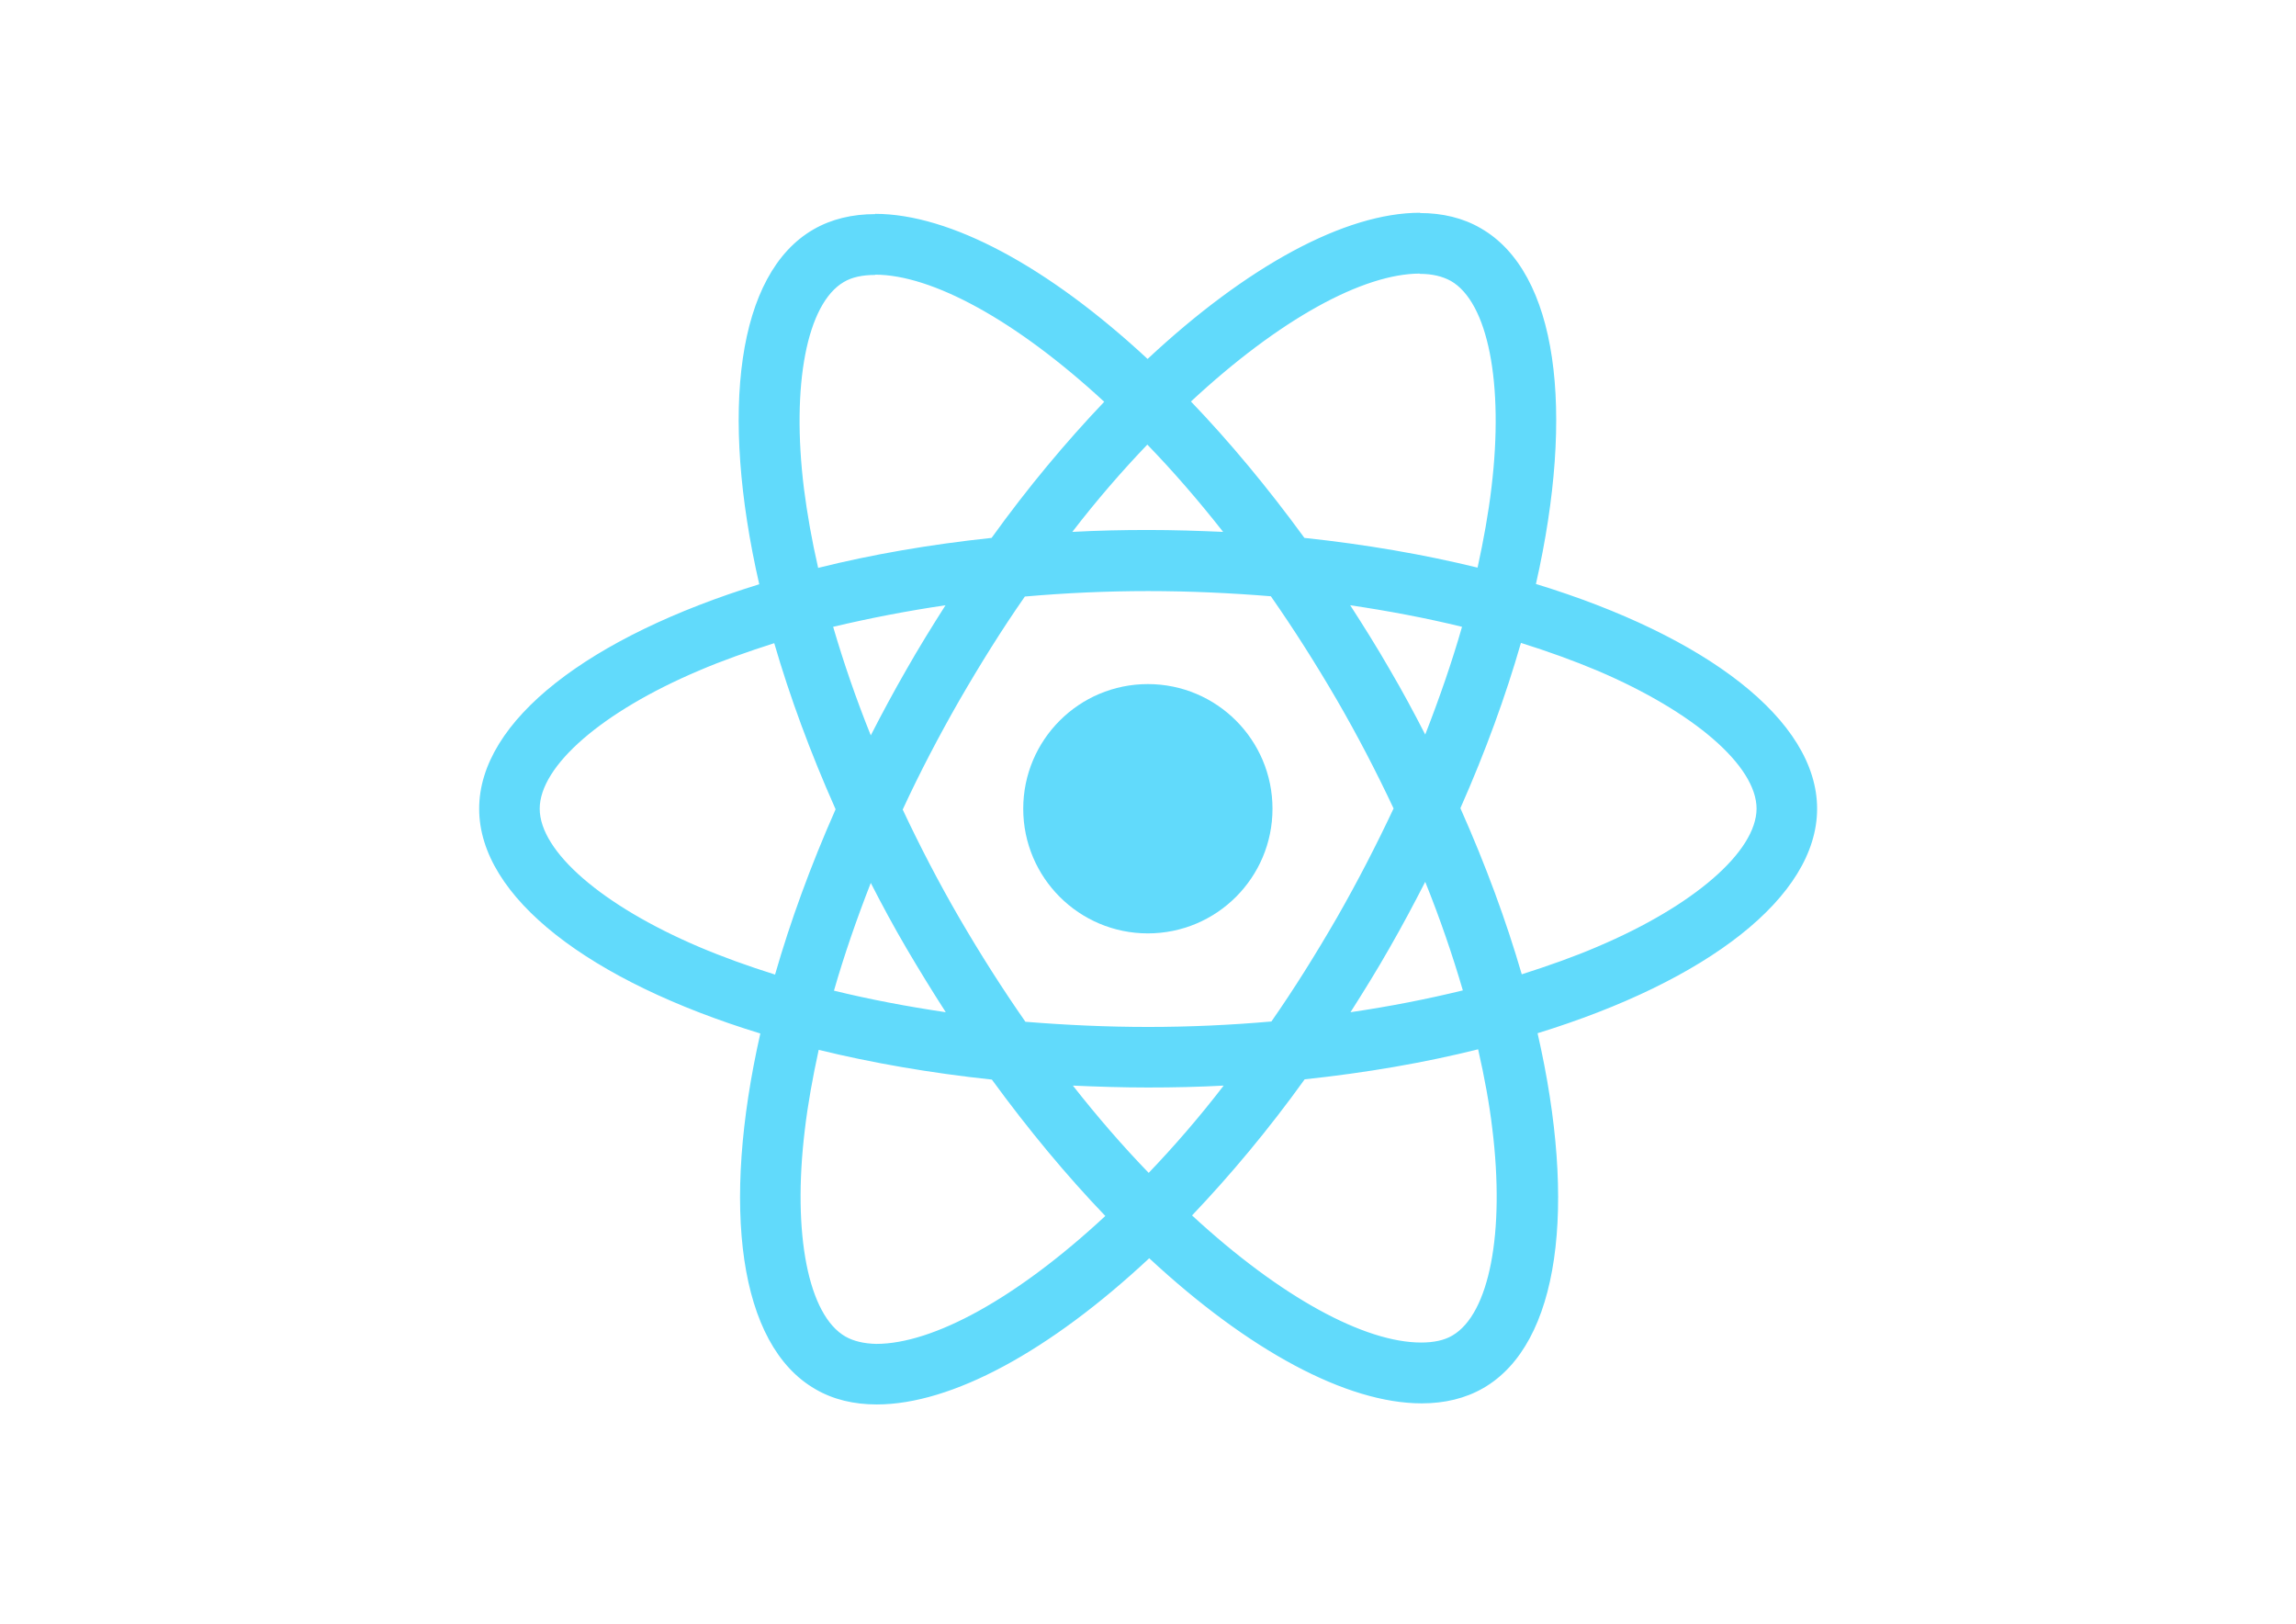
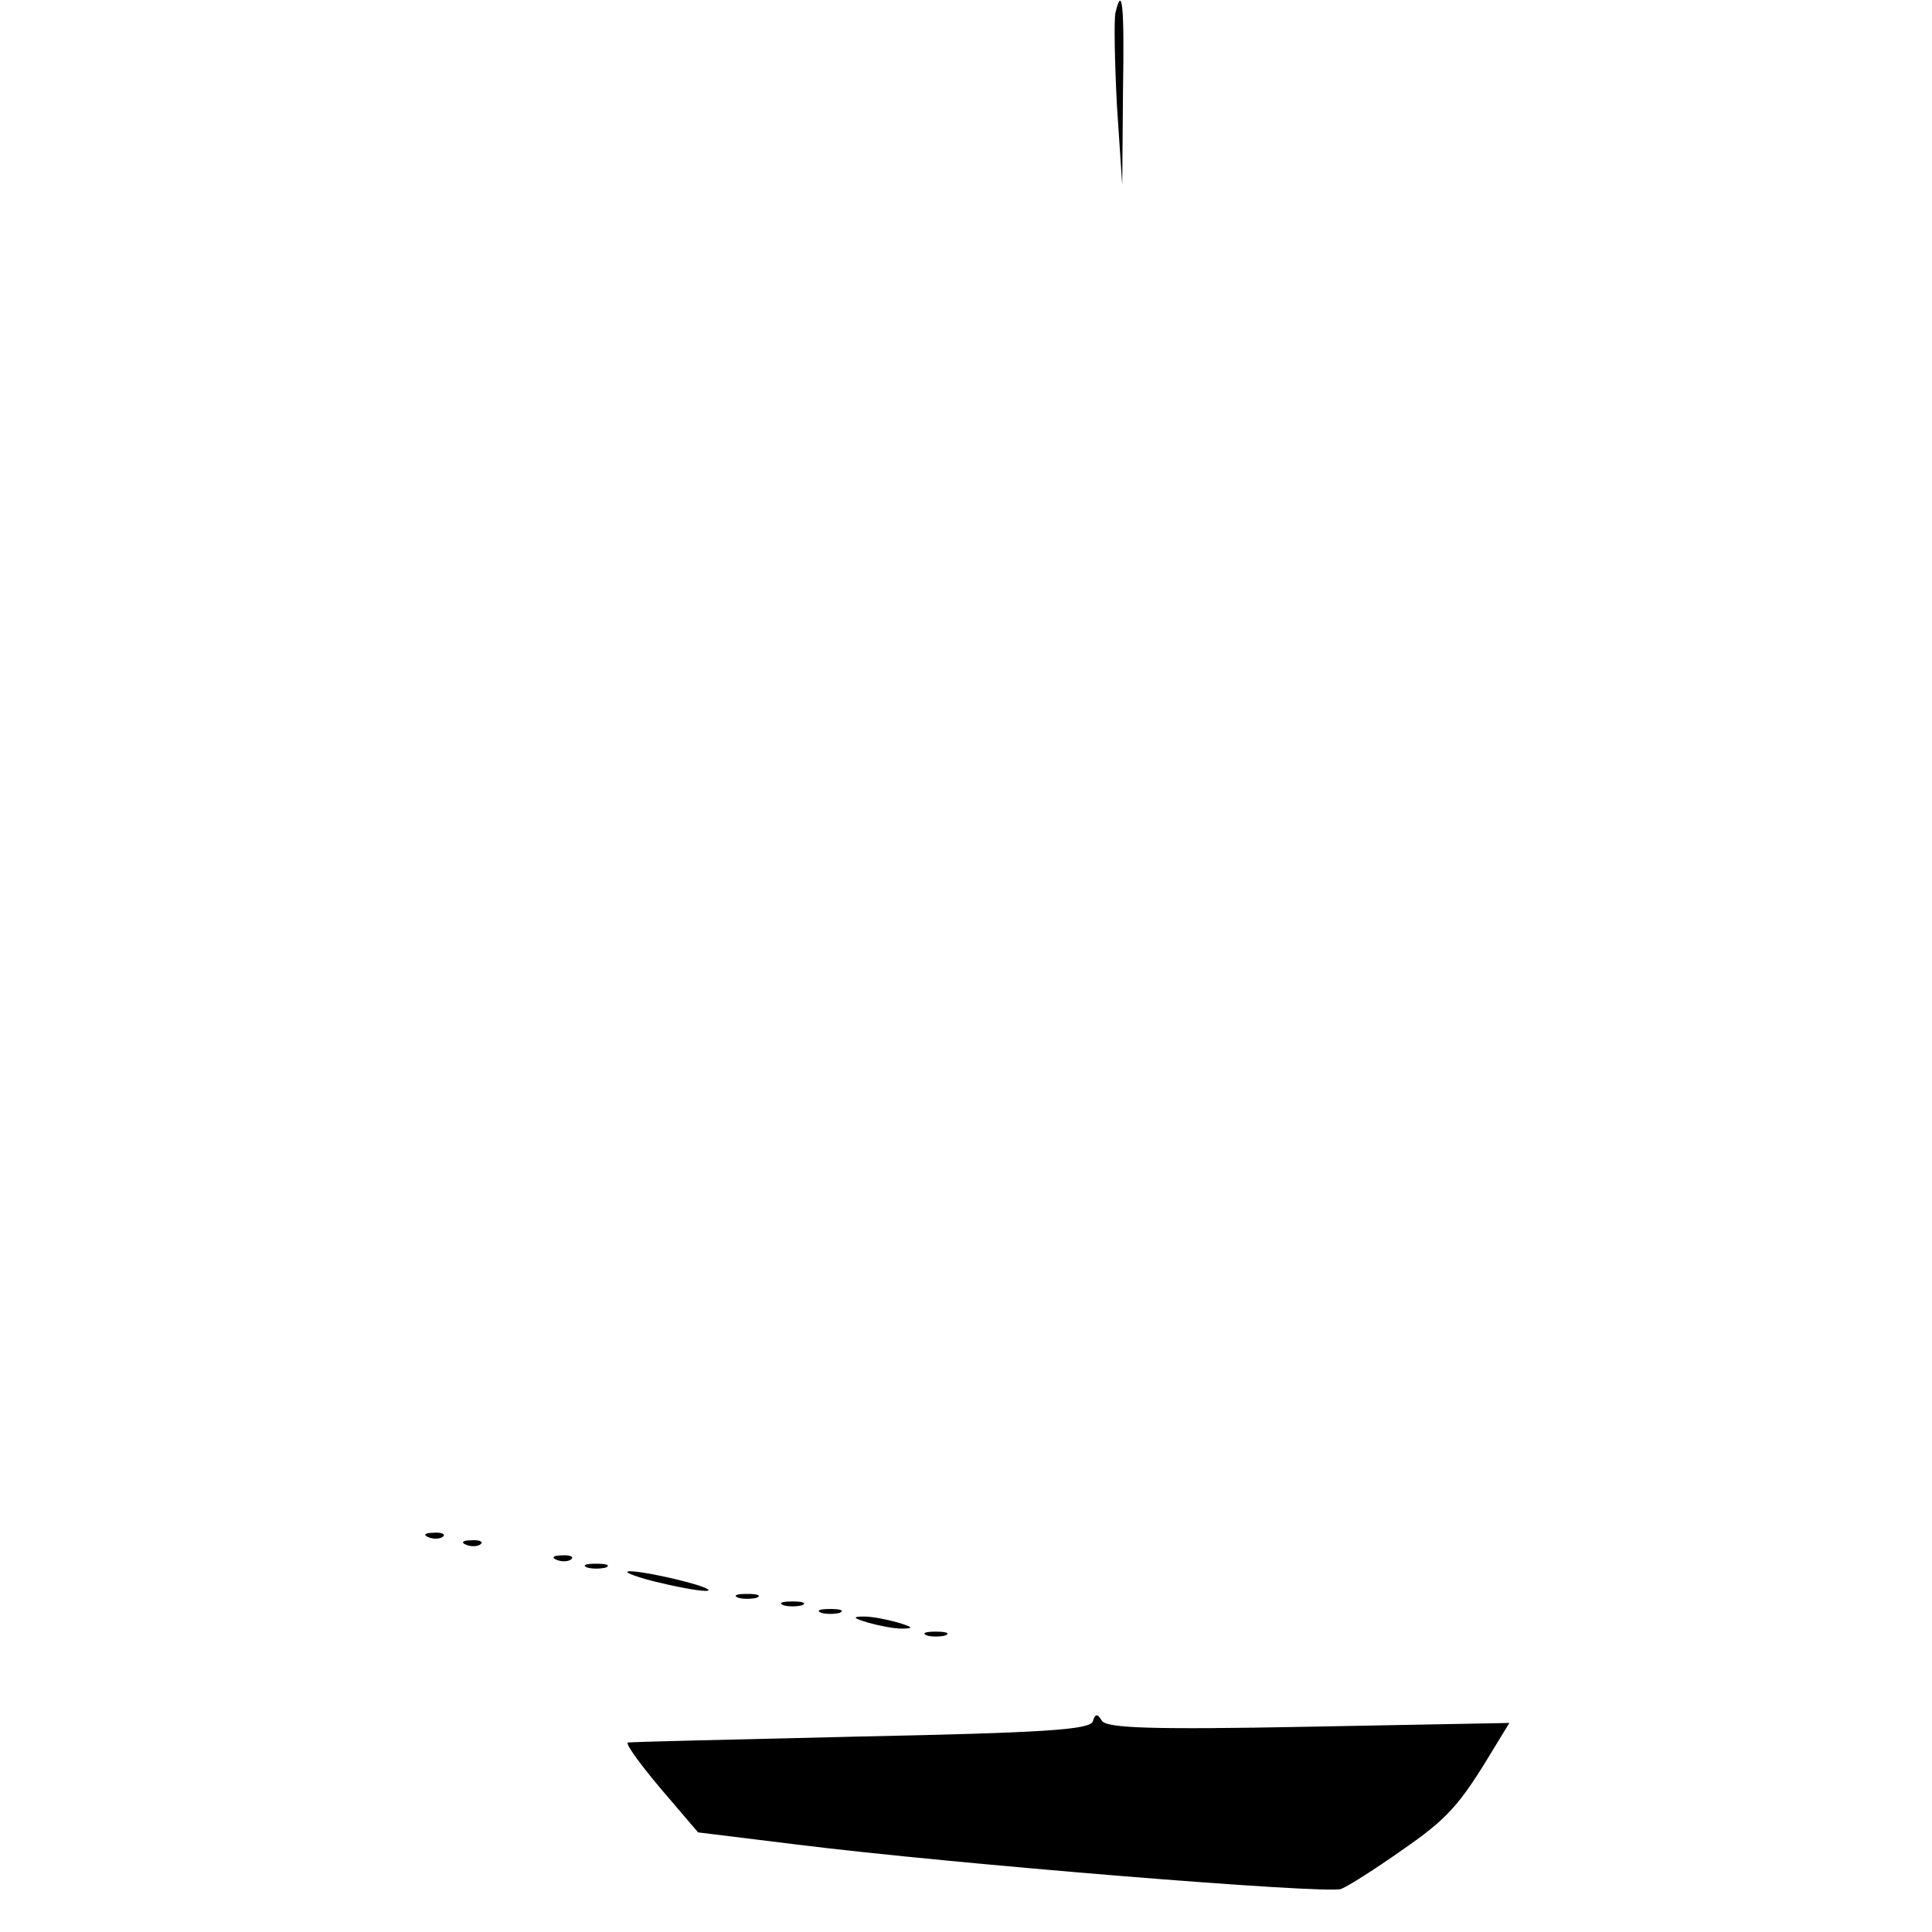
- <svg xmlns="http://www.w3.org/2000/svg" viewBox="0 0 841.9 595.3">
-   <g fill="#61DAFB">
-     <path d="M666.3 296.5c0-32.5-40.7-63.3-103.1-82.4 14.4-63.6 8-114.2-20.2-130.4-6.5-3.8-14.1-5.6-22.4-5.6v22.3c4.6 0 8.3.9 11.4 2.6 13.6 7.8 19.5 37.5 14.9 75.7-1.1 9.4-2.9 19.3-5.1 29.4-19.6-4.8-41-8.5-63.5-10.9-13.5-18.5-27.5-35.3-41.6-50 32.6-30.3 63.2-46.9 84-46.9V78c-27.5 0-63.5 19.6-99.9 53.6-36.4-33.8-72.4-53.2-99.9-53.2v22.3c20.7 0 51.4 16.5 84 46.6-14 14.7-28 31.4-41.3 49.9-22.6 2.4-44 6.1-63.6 11-2.3-10-4-19.7-5.2-29-4.7-38.2 1.1-67.9 14.6-75.8 3-1.8 6.9-2.6 11.5-2.6V78.5c-8.4 0-16 1.8-22.6 5.6-28.1 16.2-34.4 66.7-19.9 130.1-62.2 19.2-102.7 49.9-102.7 82.3 0 32.5 40.7 63.3 103.1 82.4-14.4 63.6-8 114.2 20.2 130.4 6.5 3.8 14.1 5.6 22.5 5.6 27.5 0 63.5-19.6 99.9-53.6 36.4 33.8 72.4 53.2 99.9 53.2 8.4 0 16-1.8 22.6-5.6 28.1-16.2 34.4-66.7 19.9-130.1 62-19.1 102.5-49.9 102.5-82.3zm-130.2-66.7c-3.7 12.9-8.3 26.2-13.5 39.5-4.1-8-8.4-16-13.1-24-4.6-8-9.5-15.8-14.4-23.4 14.2 2.1 27.9 4.7 41 7.9zm-45.8 106.5c-7.8 13.5-15.8 26.3-24.1 38.2-14.9 1.3-30 2-45.2 2-15.1 0-30.2-.7-45-1.9-8.3-11.9-16.4-24.6-24.2-38-7.6-13.1-14.5-26.4-20.8-39.8 6.2-13.4 13.2-26.8 20.7-39.9 7.8-13.5 15.8-26.3 24.1-38.2 14.9-1.3 30-2 45.2-2 15.1 0 30.2.7 45 1.9 8.3 11.9 16.4 24.6 24.2 38 7.6 13.1 14.5 26.4 20.8 39.8-6.3 13.4-13.2 26.8-20.7 39.9zm32.3-13c5.4 13.4 10 26.8 13.8 39.8-13.1 3.2-26.9 5.9-41.2 8 4.9-7.7 9.8-15.6 14.4-23.7 4.6-8 8.9-16.1 13-24.1zM421.2 430c-9.3-9.6-18.6-20.3-27.8-32 9 .4 18.2.7 27.5.7 9.4 0 18.7-.2 27.8-.7-9 11.7-18.3 22.4-27.5 32zm-74.4-58.9c-14.2-2.1-27.9-4.7-41-7.9 3.7-12.9 8.3-26.2 13.5-39.5 4.1 8 8.4 16 13.1 24 4.7 8 9.5 15.8 14.4 23.4zM420.7 163c9.3 9.6 18.6 20.3 27.8 32-9-.4-18.2-.7-27.5-.7-9.4 0-18.7.2-27.8.7 9-11.7 18.3-22.4 27.5-32zm-74 58.9c-4.9 7.7-9.8 15.6-14.4 23.7-4.6 8-8.9 16-13 24-5.4-13.4-10-26.8-13.8-39.8 13.1-3.1 26.9-5.8 41.2-7.9zm-90.5 125.2c-35.4-15.1-58.3-34.9-58.3-50.6 0-15.7 22.9-35.6 58.3-50.6 8.6-3.7 18-7 27.7-10.1 5.7 19.6 13.2 40 22.5 60.9-9.2 20.8-16.6 41.1-22.2 60.6-9.9-3.1-19.3-6.5-28-10.2zM310 490c-13.6-7.8-19.5-37.5-14.9-75.7 1.1-9.4 2.9-19.3 5.1-29.4 19.6 4.8 41 8.5 63.5 10.9 13.5 18.5 27.5 35.3 41.6 50-32.6 30.3-63.2 46.9-84 46.9-4.5-.1-8.3-1-11.3-2.7zm237.2-76.2c4.7 38.2-1.1 67.9-14.6 75.8-3 1.8-6.9 2.6-11.5 2.6-20.7 0-51.4-16.5-84-46.6 14-14.7 28-31.4 41.3-49.9 22.6-2.4 44-6.1 63.6-11 2.3 10.1 4.1 19.8 5.2 29.1zm38.5-66.7c-8.6 3.7-18 7-27.7 10.1-5.7-19.6-13.2-40-22.5-60.9 9.2-20.8 16.6-41.1 22.2-60.6 9.9 3.1 19.3 6.5 28.1 10.2 35.4 15.1 58.3 34.9 58.3 50.6-.1 15.7-23 35.6-58.4 50.6zM320.8 78.4z" />
-     <circle cx="420.9" cy="296.5" r="45.7" />
-     <path d="M520.5 78.1z" />
+ <svg xmlns="http://www.w3.org/2000/svg" version="1.0" width="256pt" height="256pt" viewBox="0 0 256 256" preserveAspectRatio="xMidYMid meet">
+   <g transform="translate(0,256) scale(0.1,-0.1)" fill="#000000" stroke="none">
+     <path d="M1478 2543 c-2 -10 -1 -65 2 -123 l7 -105 1 123 c2 116 -1 143 -10 105z" />
+     <path d="M568 523 c7 -3 16 -2 19 1 4 3 -2 6 -13 5 -11 0 -14 -3 -6 -6z" />
+     <path d="M618 513 c7 -3 16 -2 19 1 4 3 -2 6 -13 5 -11 0 -14 -3 -6 -6z" />
+     <path d="M738 493 c7 -3 16 -2 19 1 4 3 -2 6 -13 5 -11 0 -14 -3 -6 -6z" />
+     <path d="M778 483 c6 -2 18 -2 25 0 6 3 1 5 -13 5 -14 0 -19 -2 -12 -5z" />
+     <path d="M865 465 c28 -7 59 -13 70 -13 11 0 -2 6 -30 13 -27 7 -59 13 -70 13 -11 0 3 -6 30 -13z" />
+     <path d="M978 443 c6 -2 18 -2 25 0 6 3 1 5 -13 5 -14 0 -19 -2 -12 -5z" />
+     <path d="M1038 433 c6 -2 18 -2 25 0 6 3 1 5 -13 5 -14 0 -19 -2 -12 -5z" />
+     <path d="M1088 423 c6 -2 18 -2 25 0 6 3 1 5 -13 5 -14 0 -19 -2 -12 -5z" />
+     <path d="M1150 410 c14 -4 34 -8 45 -8 16 0 15 2 -5 8 -14 4 -34 8 -45 8 -16 0 -15 -2 5 -8z" />
+     <path d="M1228 393 c6 -2 18 -2 25 0 6 3 1 5 -13 5 -14 0 -19 -2 -12 -5z" />
+     <path d="M1448 279 c-4 -11 -65 -15 -309 -20 -167 -4 -305 -7 -307 -8 -4 -1 18 -32 58 -78 l35 -41 130 -16 c208 -26 702 -66 722 -59 10 4 46 27 80 51 61 42 77 60 121 133 l22 36 -266 -5 c-207 -4 -268 -2 -274 8 -6 10 -9 9 -12 -1z" />
  </g>
</svg>
